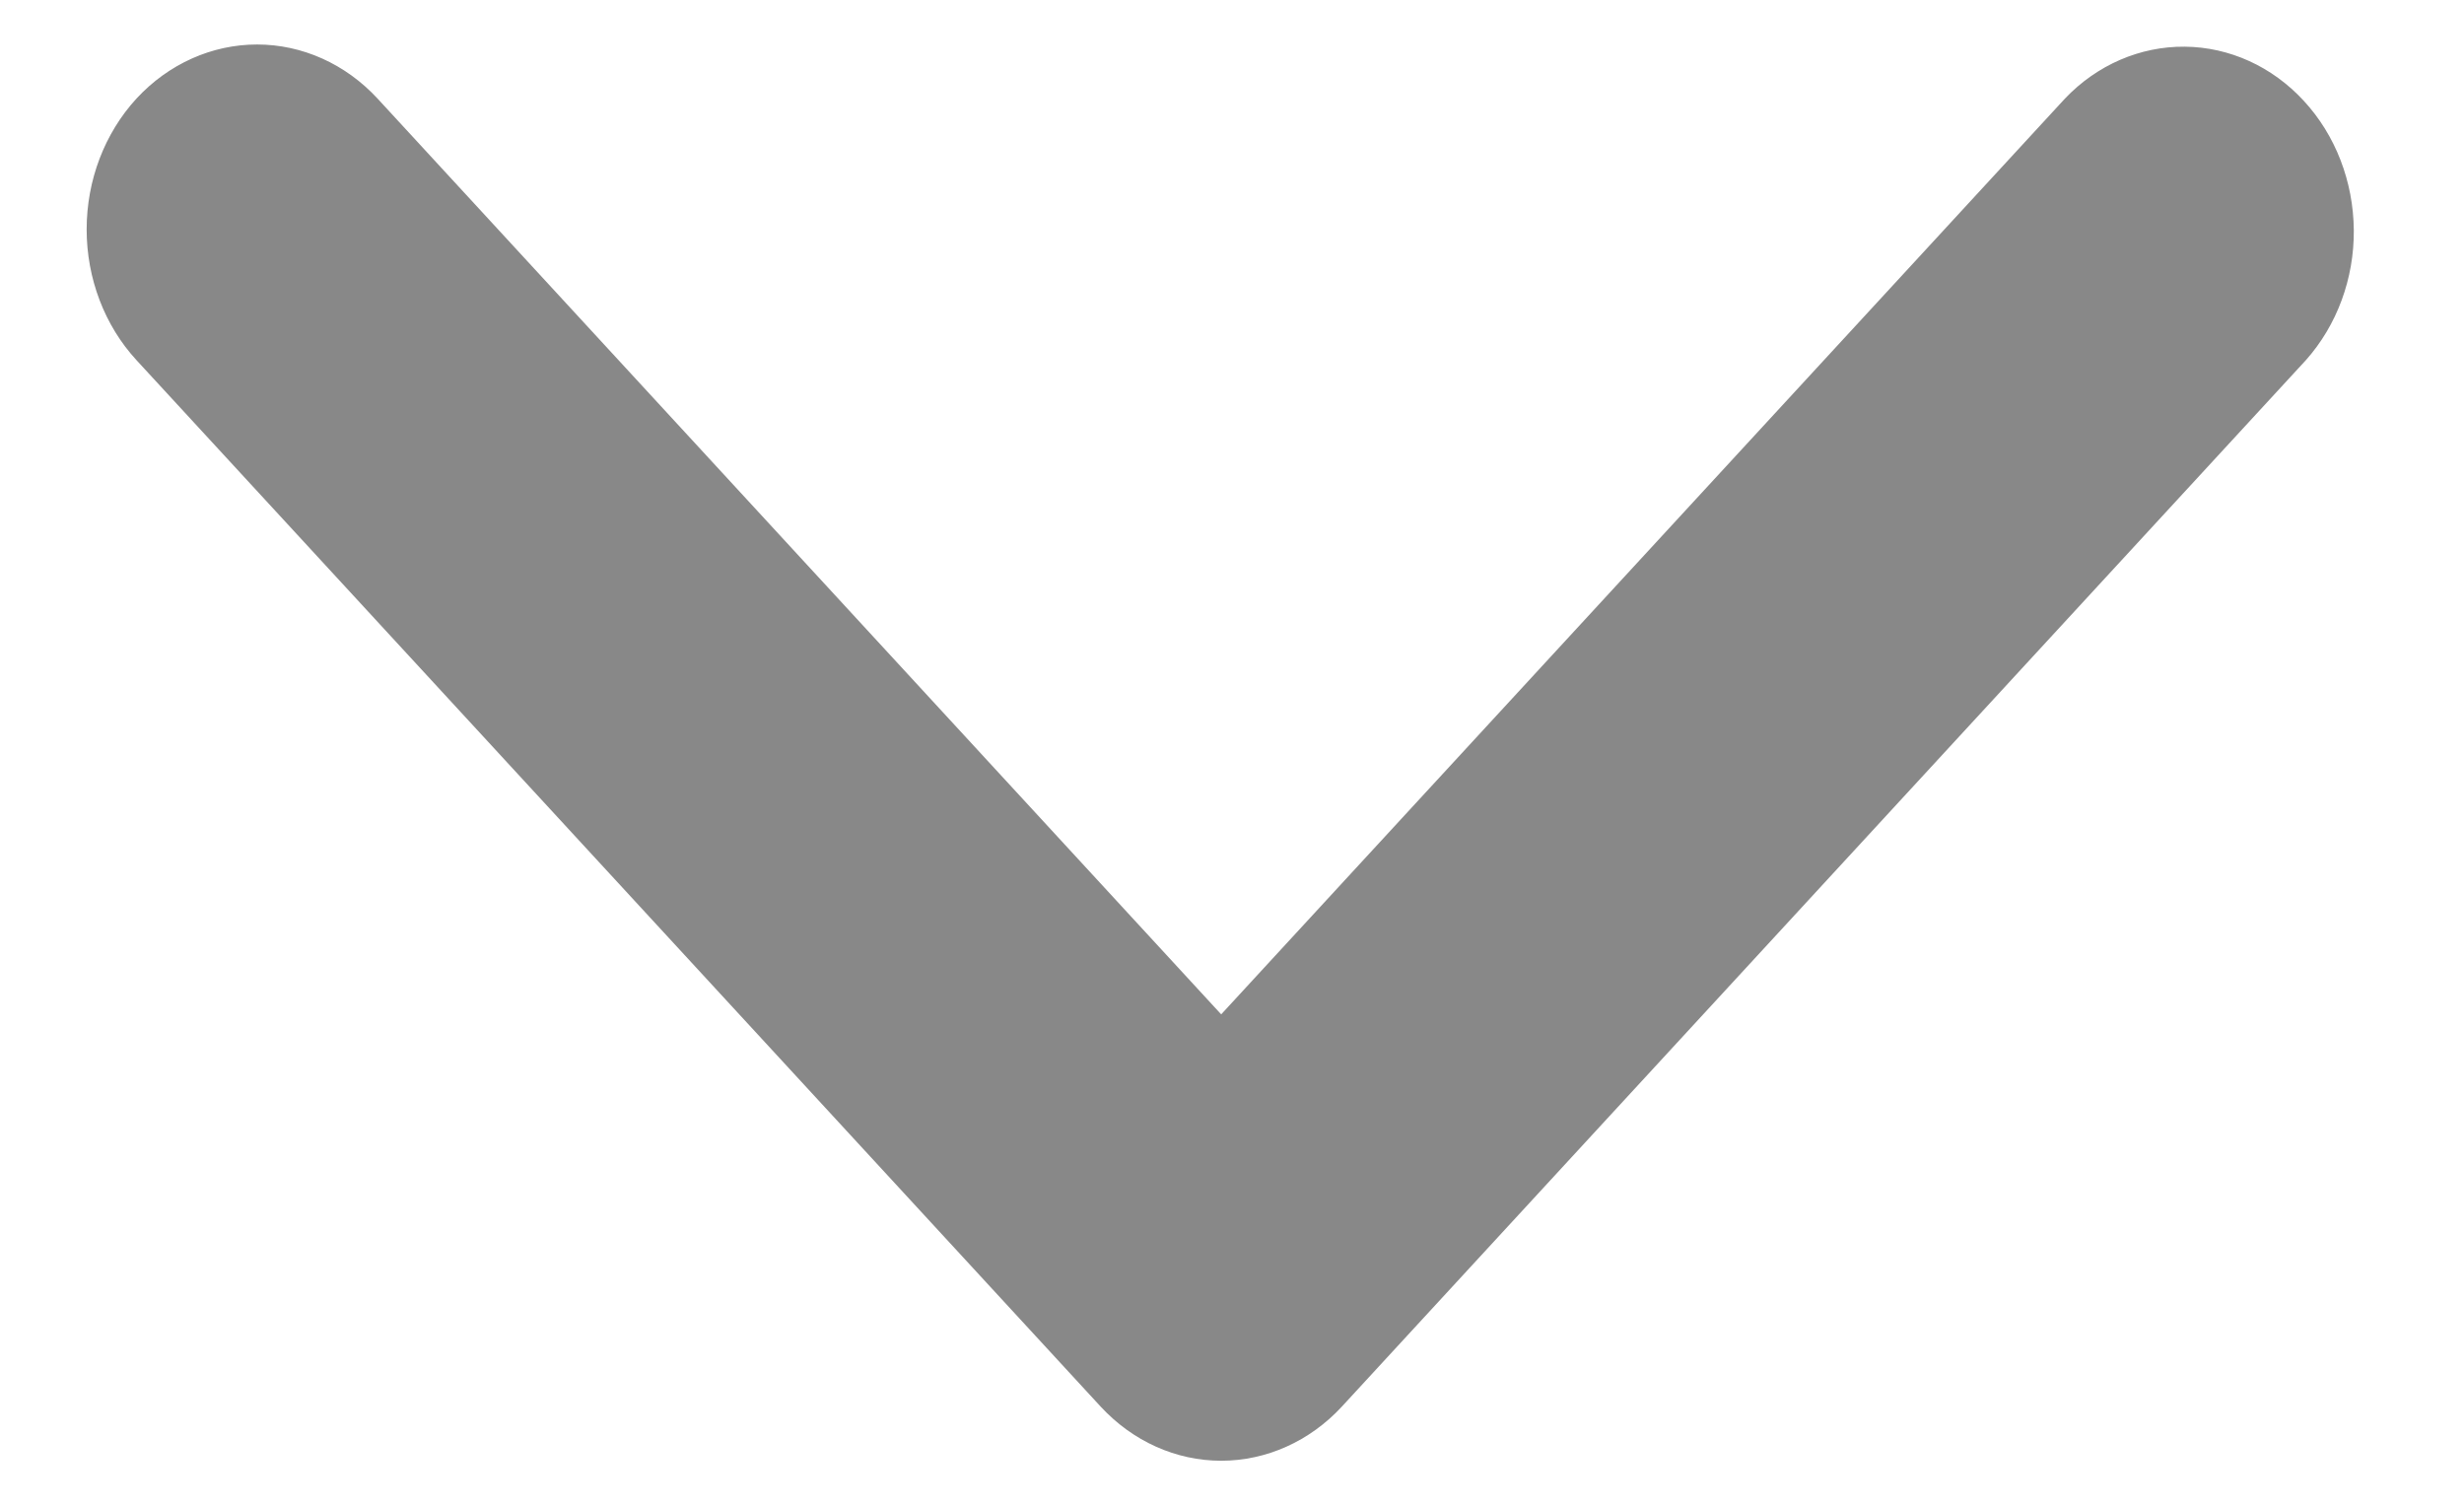
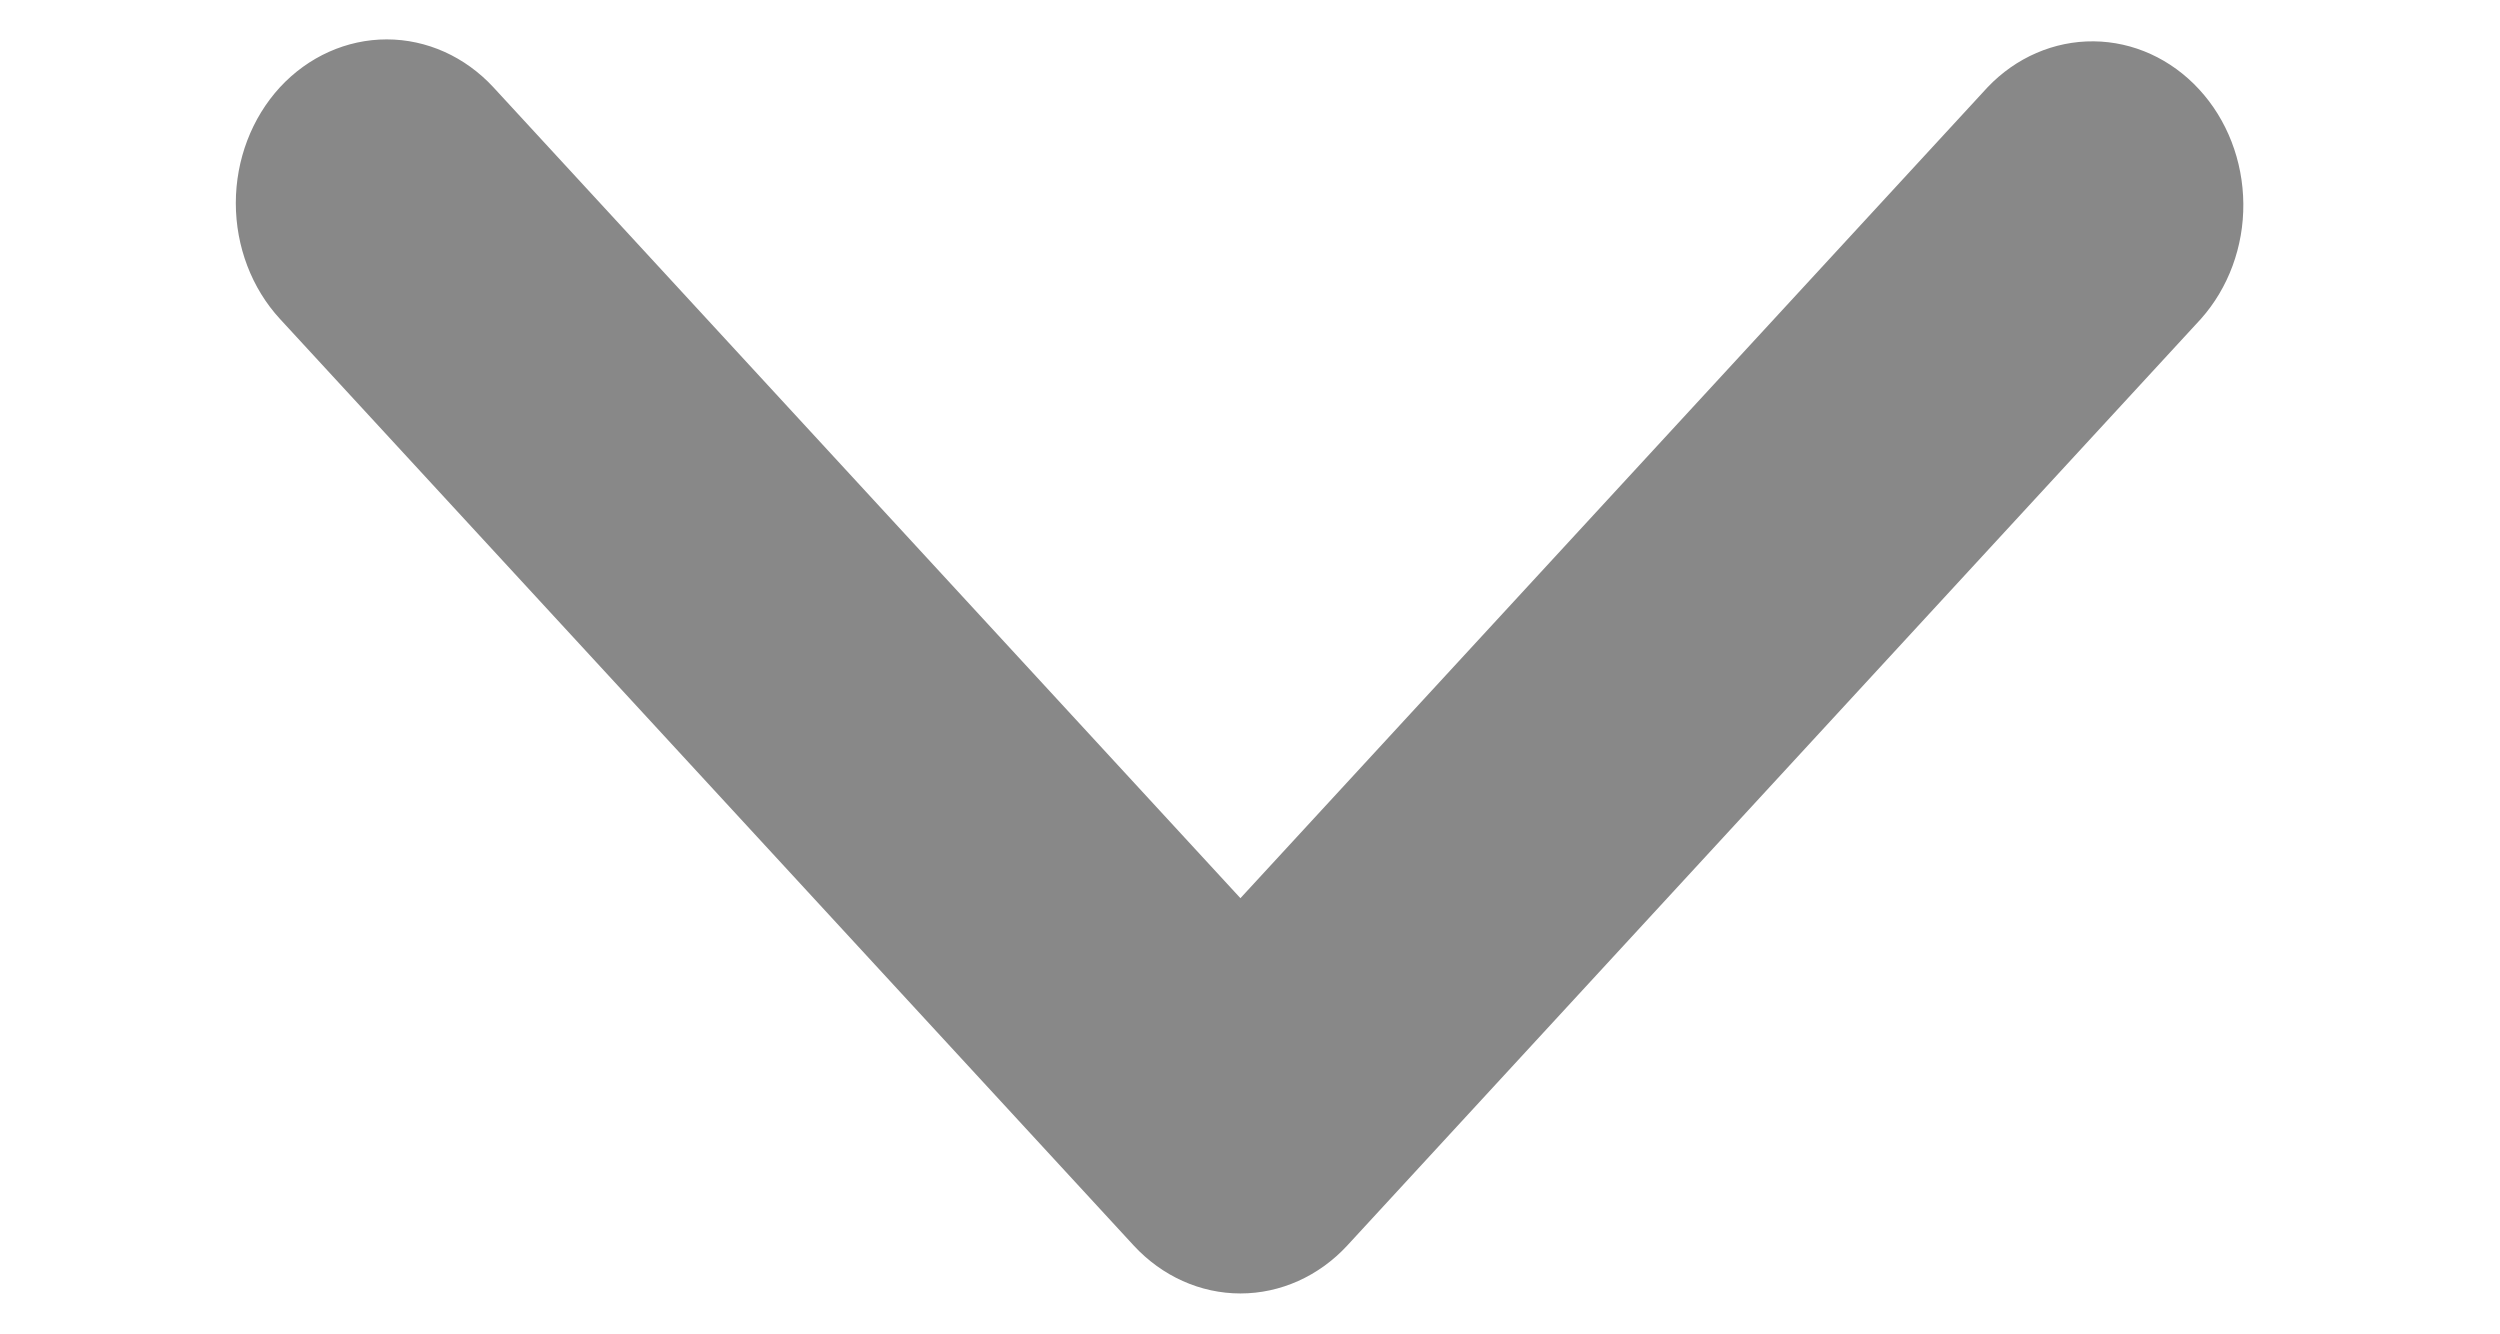
- <svg xmlns="http://www.w3.org/2000/svg" width="18" height="11" viewBox="0 0 18 11" fill="none">
+ <svg xmlns="http://www.w3.org/2000/svg" width="15" height="8" viewBox="0 0 18 11" fill="none">
  <path d="M0.997 0.72C1.231 0.467 1.548 0.325 1.878 0.325C2.208 0.325 2.524 0.467 2.758 0.72L8.921 7.41L15.085 0.72C15.319 0.474 15.634 0.338 15.96 0.341C16.287 0.344 16.599 0.486 16.83 0.737C17.061 0.987 17.192 1.326 17.195 1.681C17.198 2.035 17.072 2.376 16.845 2.631L9.802 10.276C9.568 10.529 9.251 10.671 8.921 10.671C8.591 10.671 8.275 10.529 8.041 10.276L0.997 2.631C0.764 2.378 0.633 2.034 0.633 1.676C0.633 1.317 0.764 0.974 0.997 0.72Z" fill="#888888" />
</svg>
